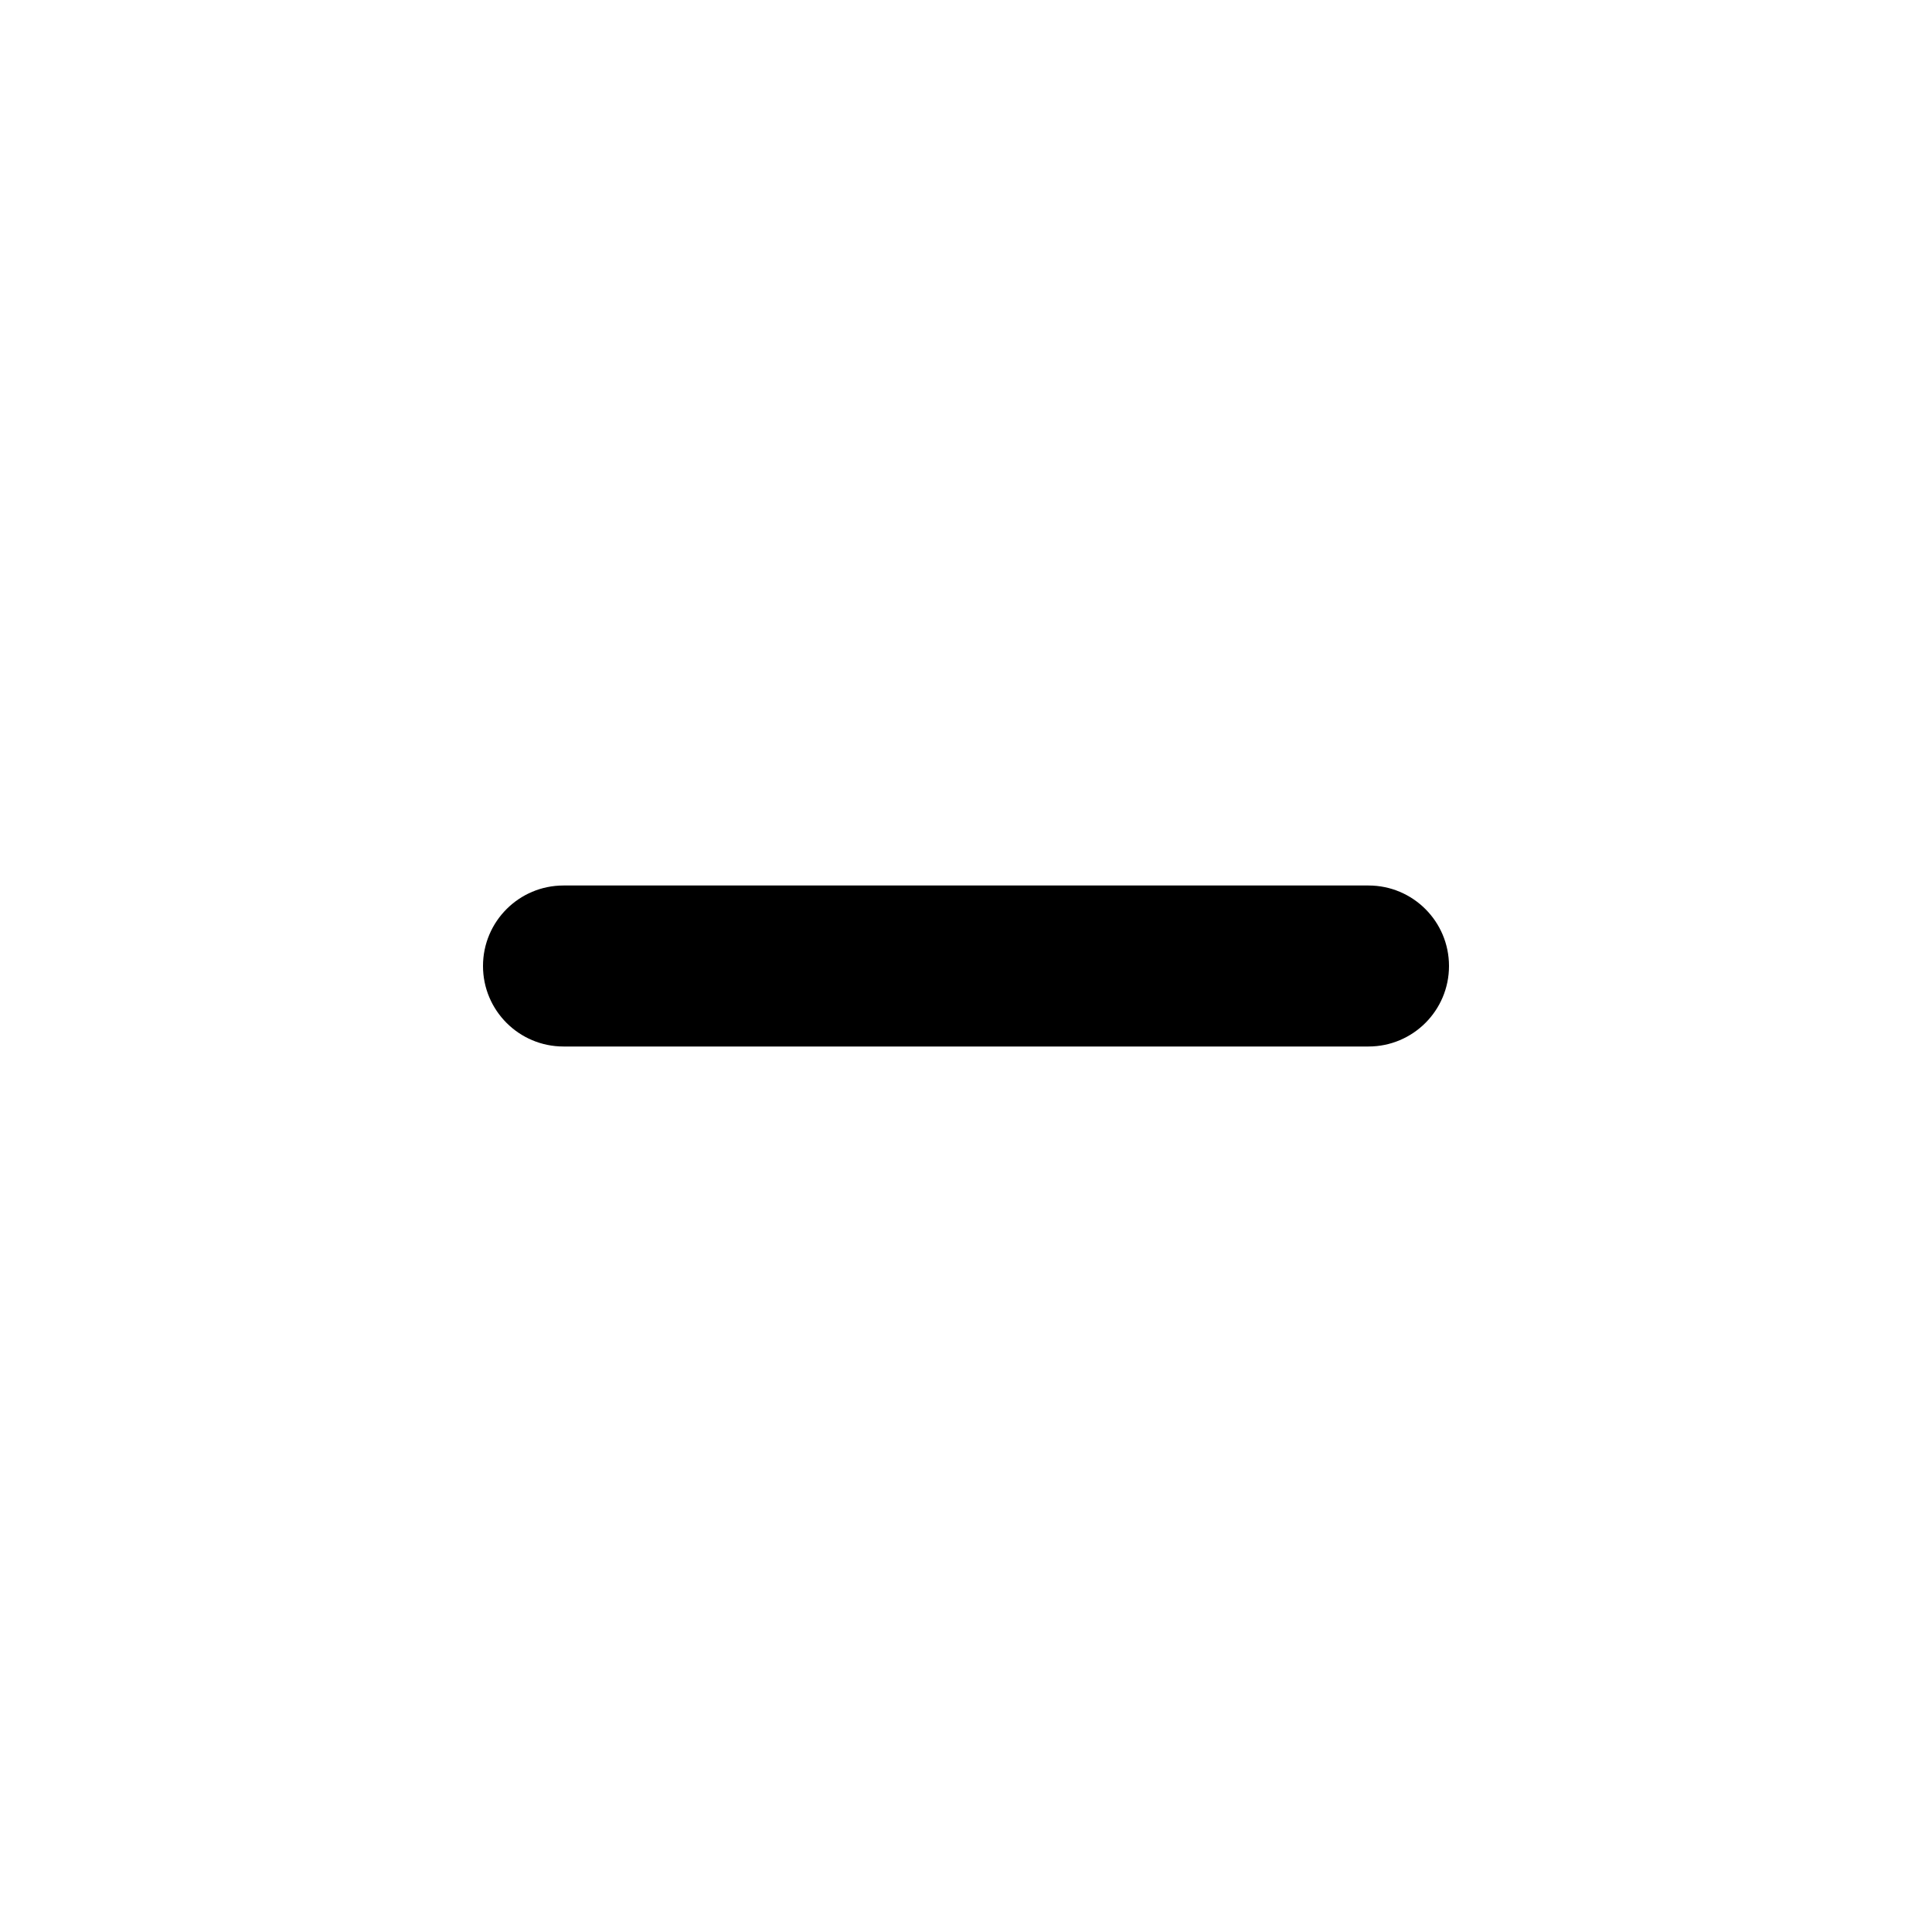
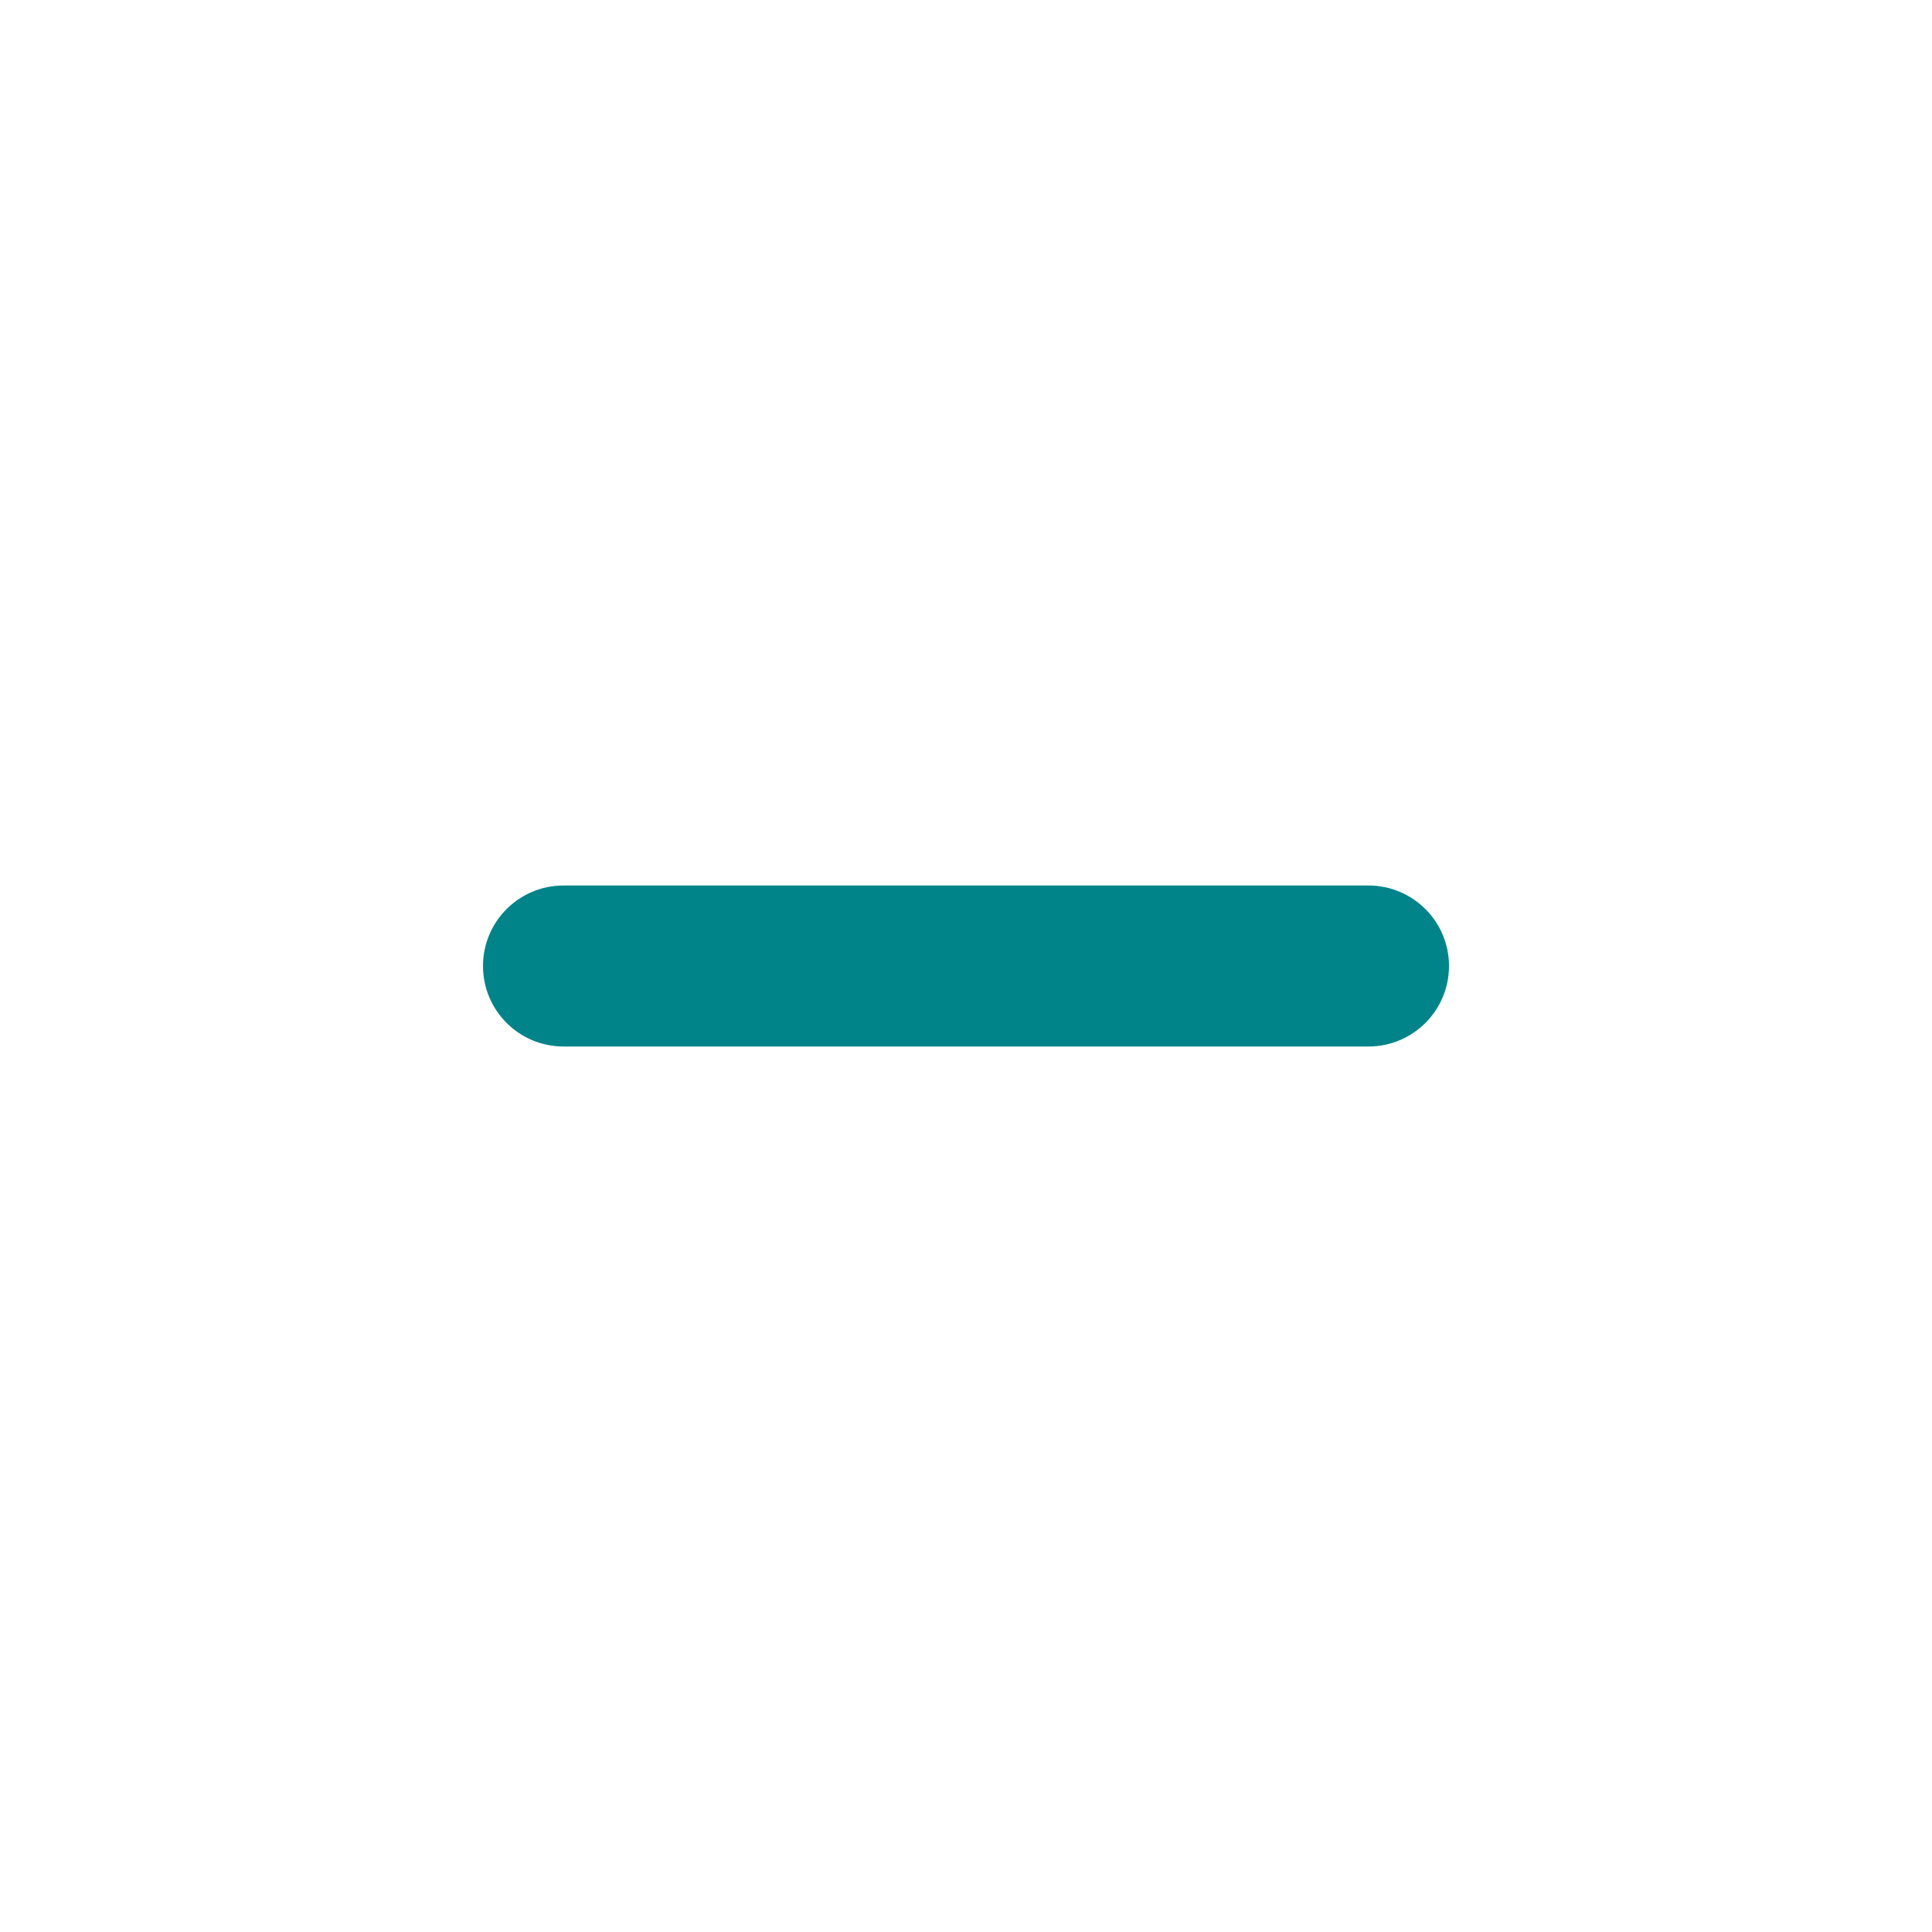
- <svg xmlns="http://www.w3.org/2000/svg" version="1.1" viewBox="0 0 24 24" aria-hidden="true" focusable="false" style="display: block; fill: currentcolor; height: 1em; width: 1em;">
+ <svg xmlns="http://www.w3.org/2000/svg" version="1.1" viewBox="0 0 24 24" aria-hidden="true" focusable="false" style="display: block; fill: #008489; height: 1em; width: 1em;">
  <rect width="12" height="2" x="6" y="11" rx="1" />
</svg>
